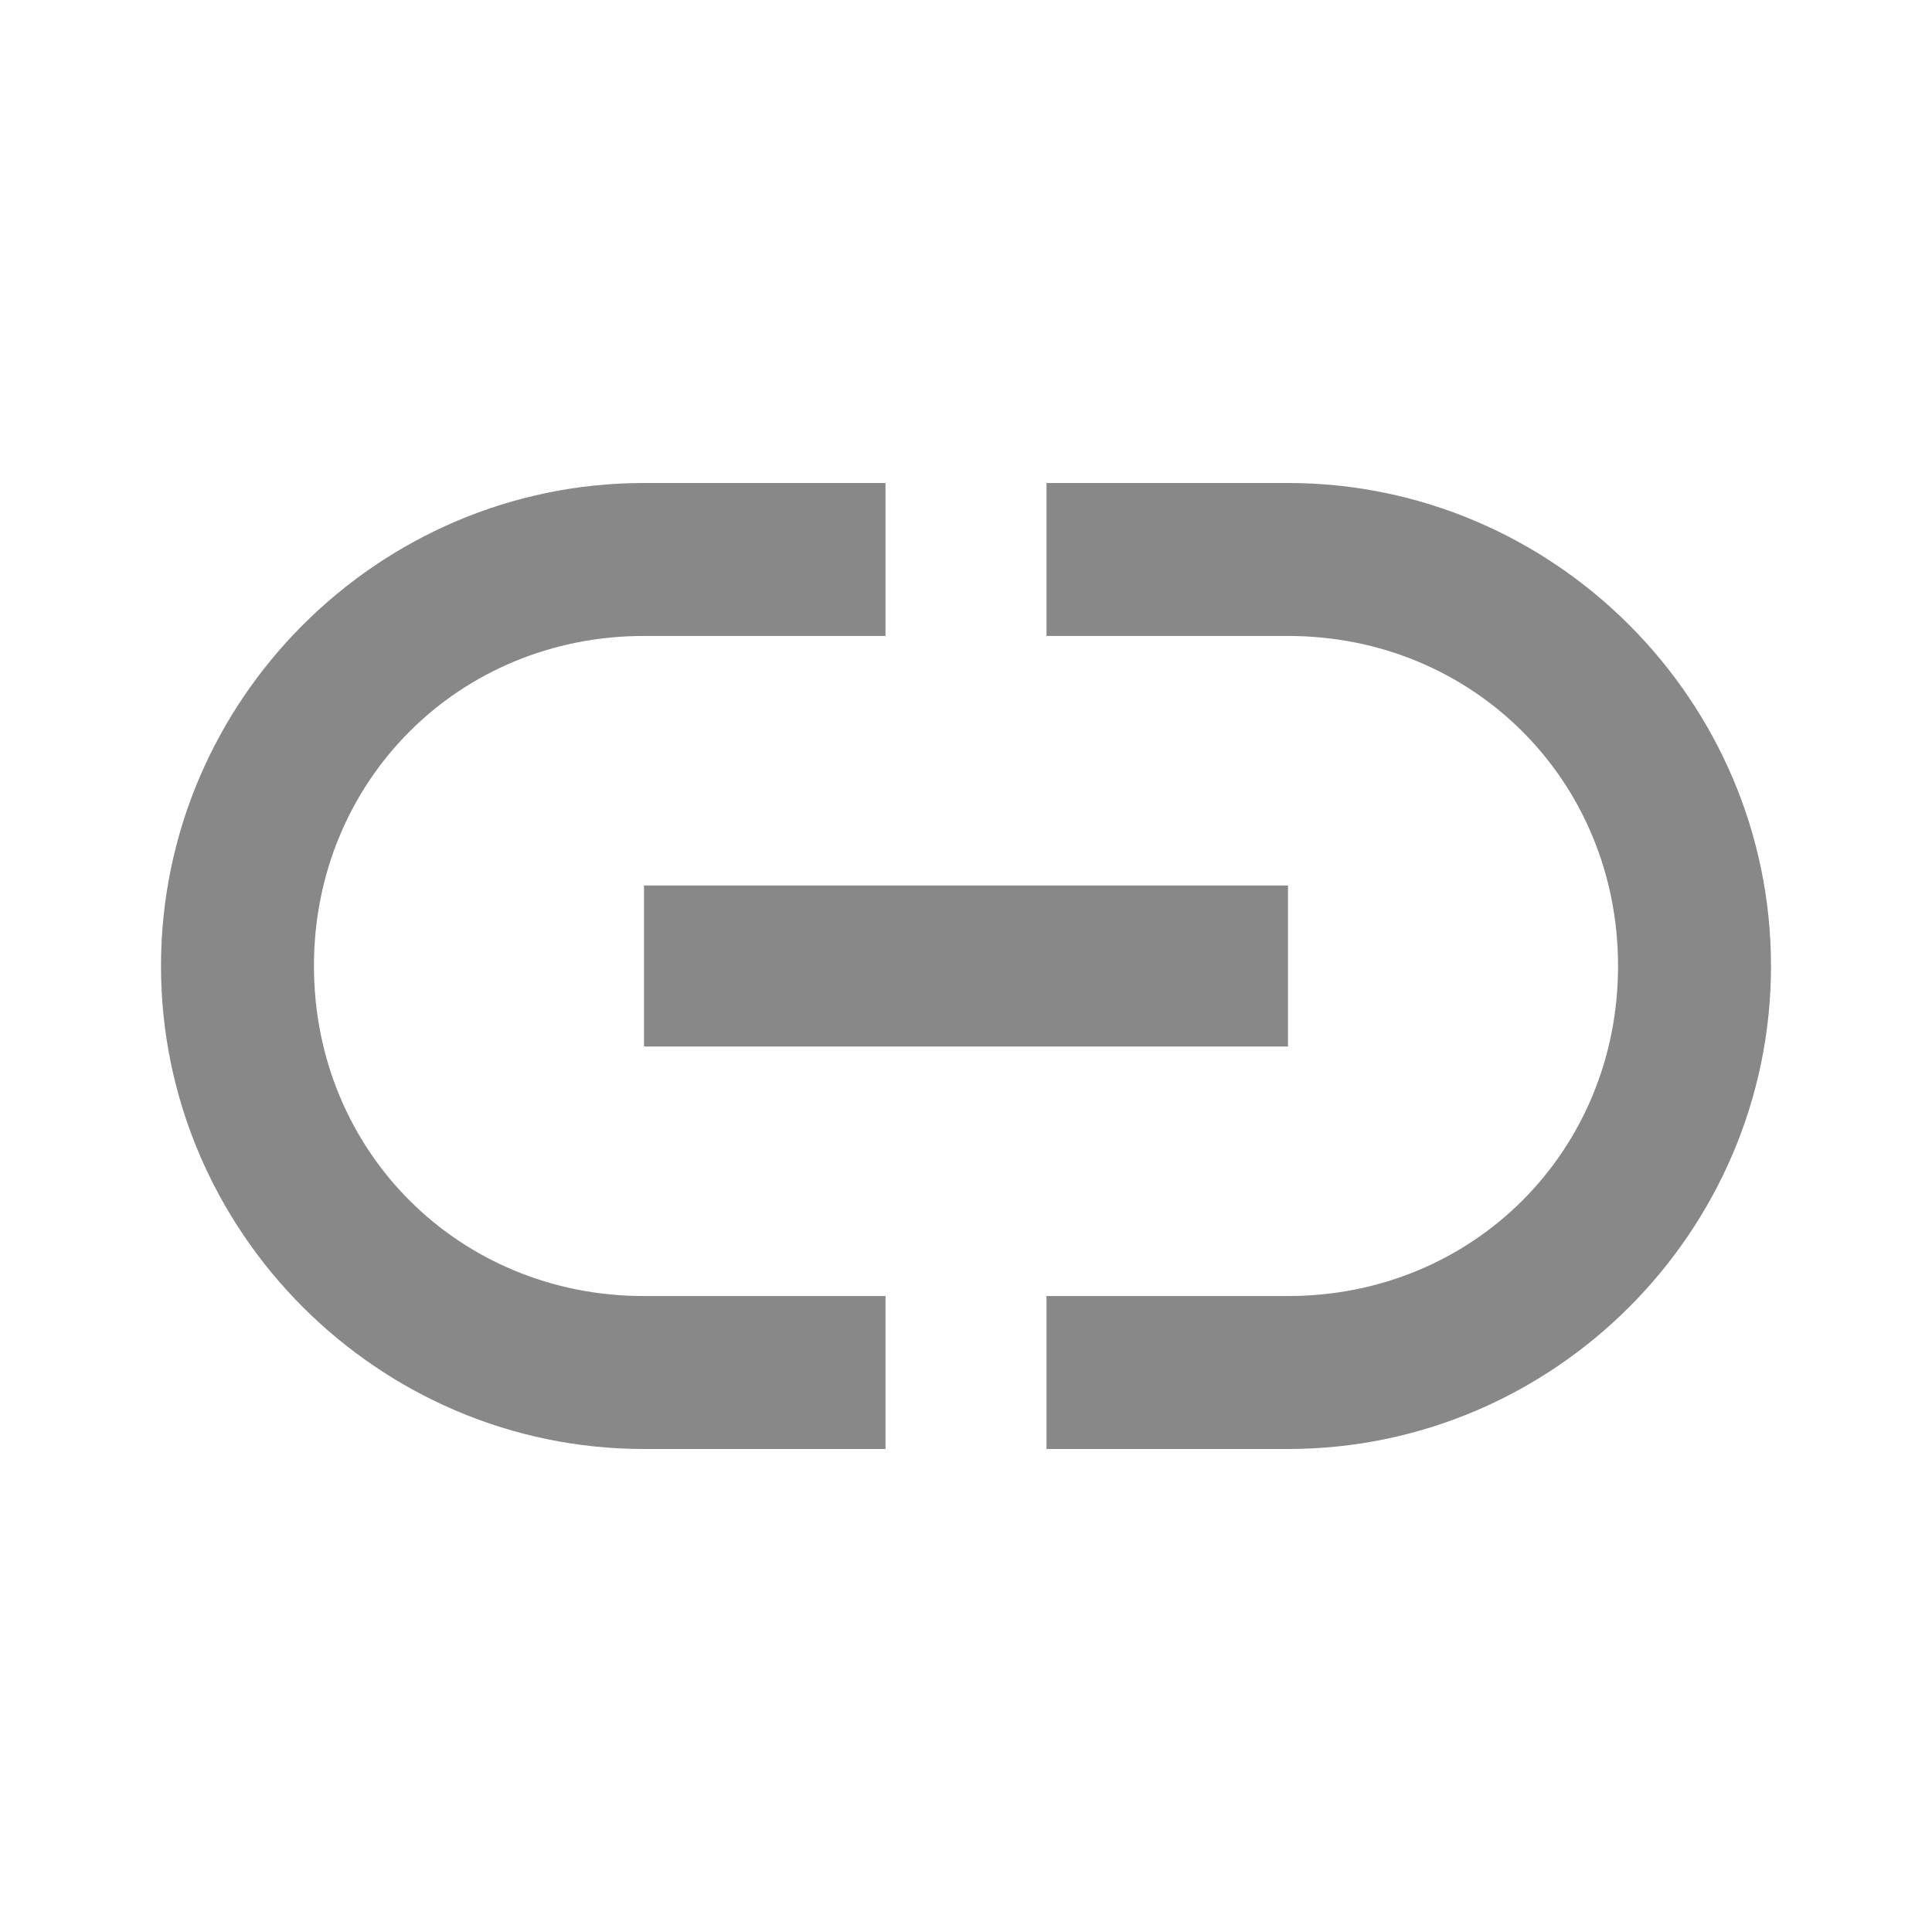
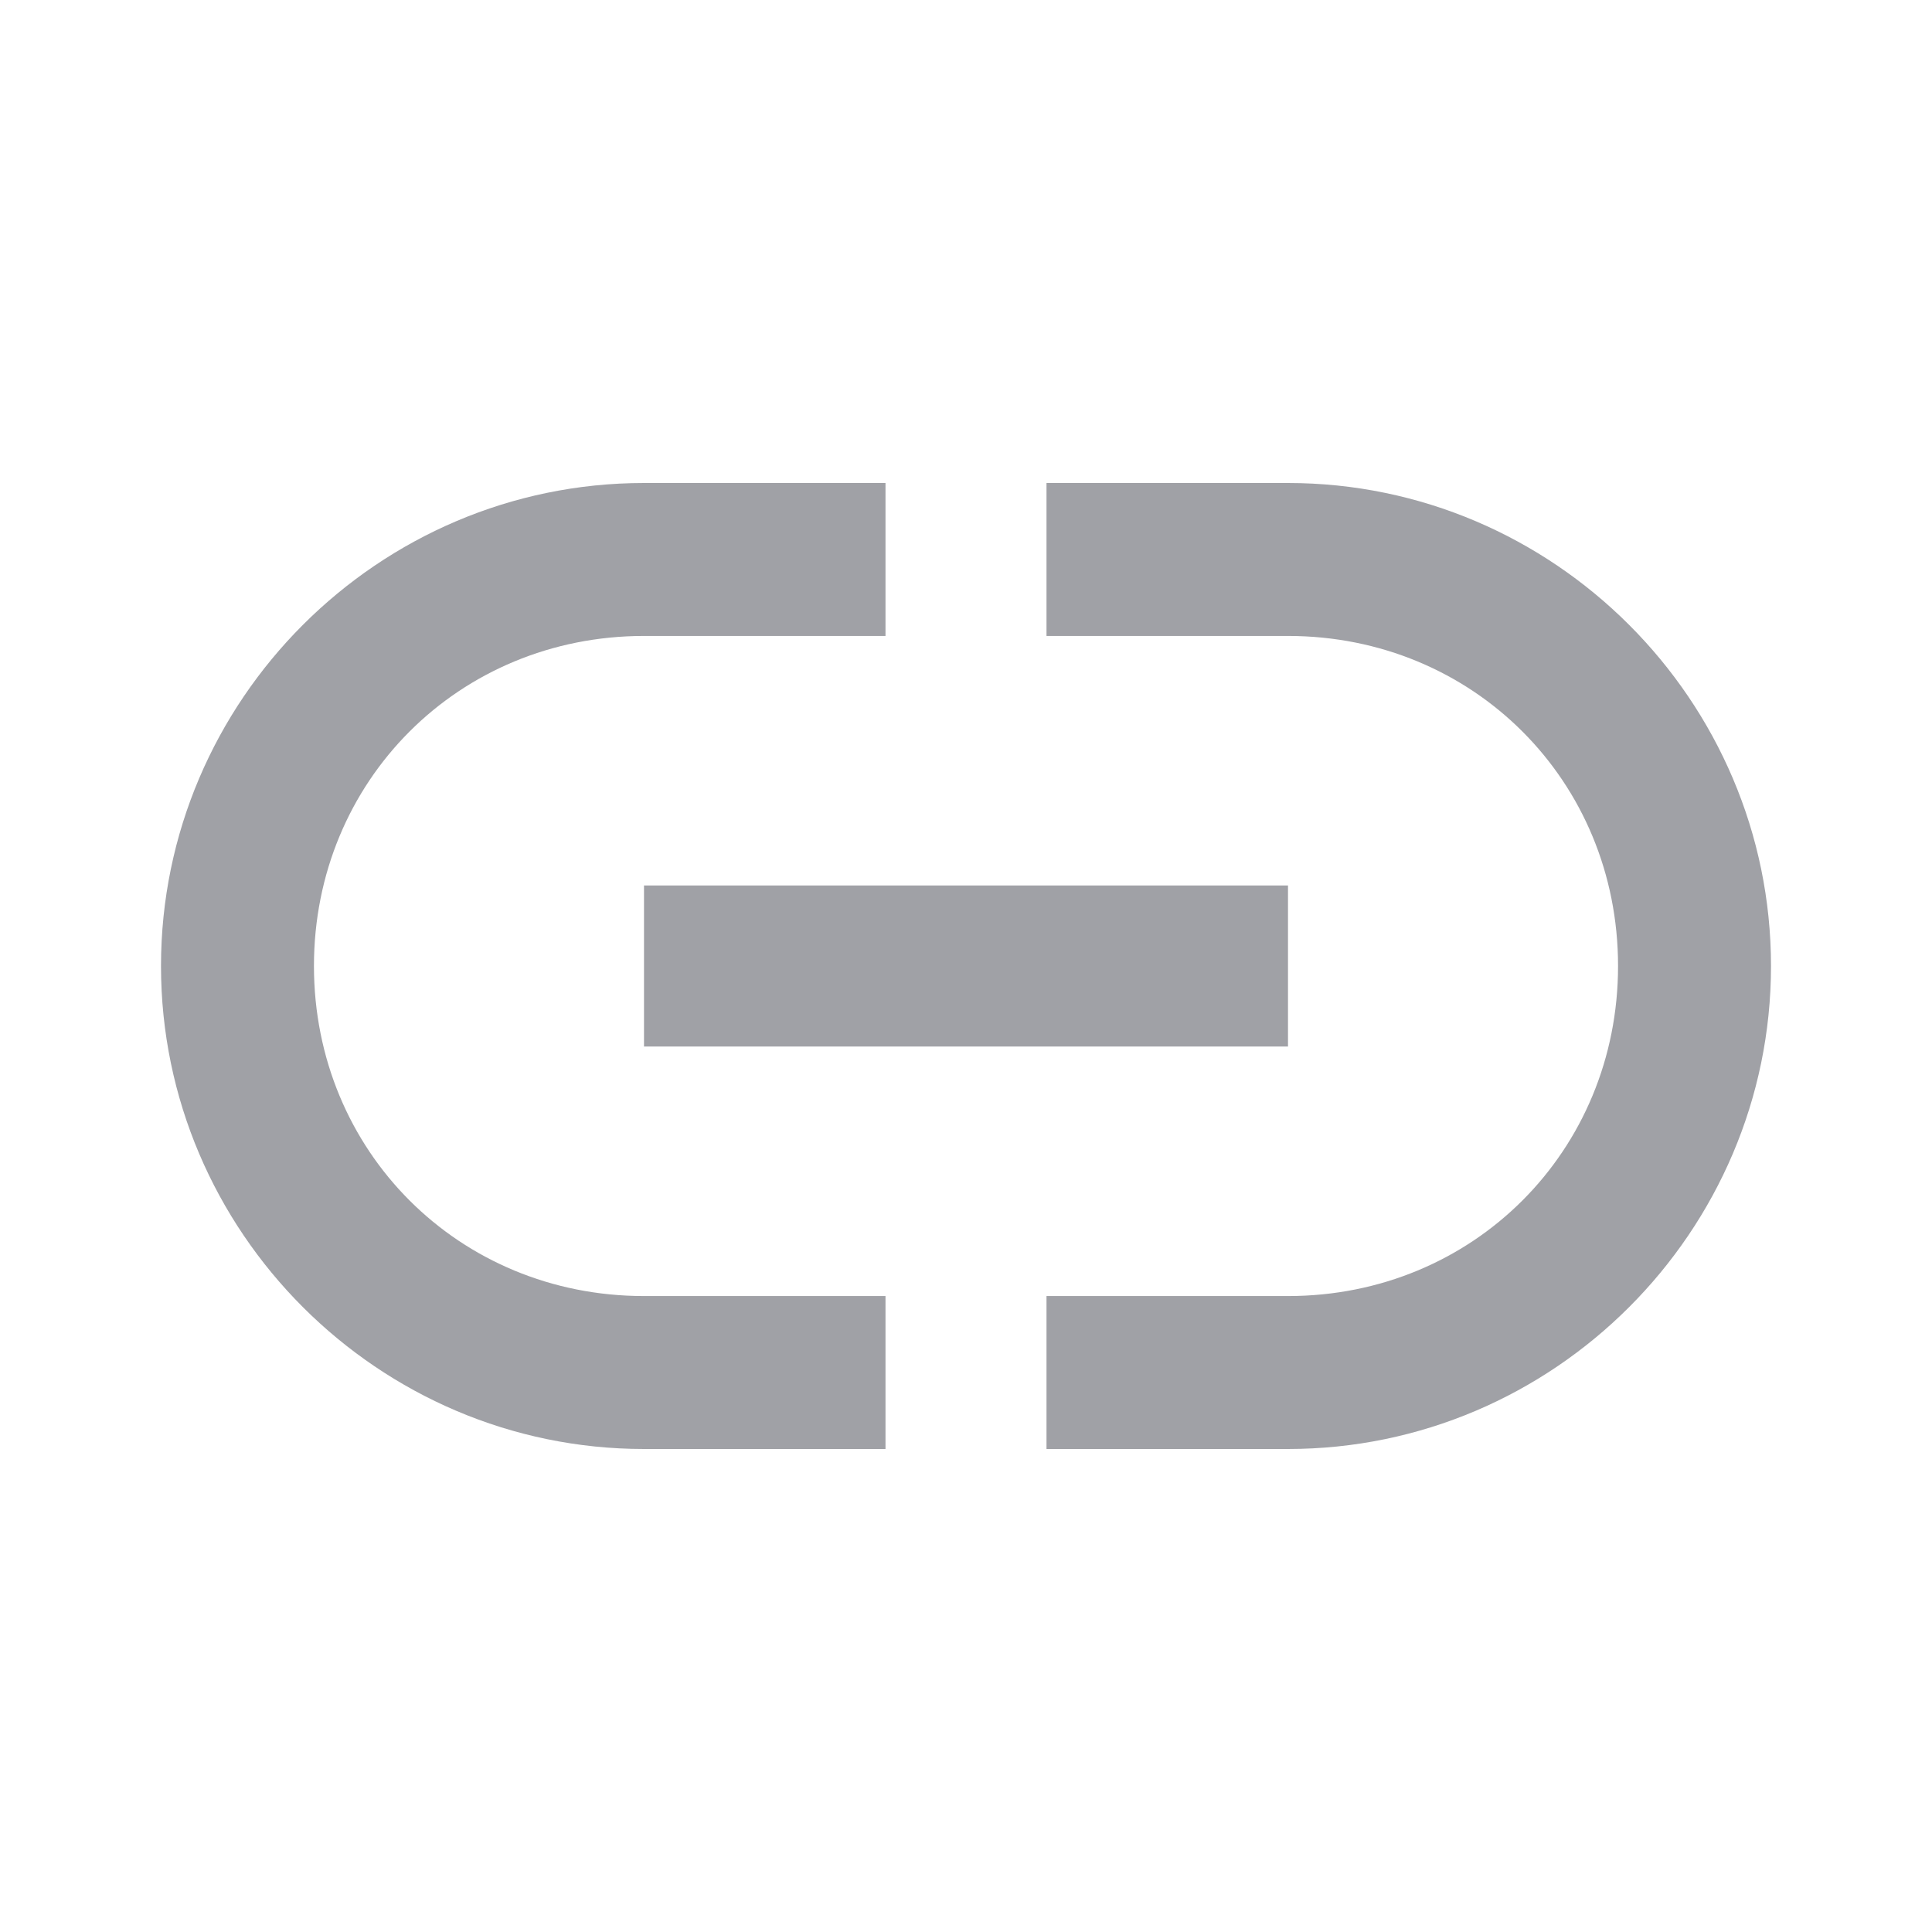
<svg xmlns="http://www.w3.org/2000/svg" version="1.1" id="Layer_1" x="0px" y="0px" viewBox="0 0 24 24" style="enable-background:new 0 0 24 24;" xml:space="preserve">
-   <style type="text/css">
- 	.st0{fill:#888888;}
- </style>
-   <path class="st0" d="M16,6h-3v1.9h3c2.3,0,4.1,1.8,4.1,4.1c0,2.3-1.8,4.1-4.1,4.1l0,0h-3V18h3c3.3,0,6-2.7,6-6C22,8.7,19.3,6,16,6   M3.9,12c0-2.3,1.8-4.1,4.1-4.1h3V6H8c-3.3,0-6,2.7-6,6s2.7,6,6,6h3v-1.9H8C5.7,16.1,3.9,14.3,3.9,12 M8,13h8v-2H8V13z" />
+   <path fill="#a0a1a6" d="M16,6h-3v1.9h3c2.3,0,4.1,1.8,4.1,4.1c0,2.3-1.8,4.1-4.1,4.1l0,0h-3V18h3c3.3,0,6-2.7,6-6C22,8.7,19.3,6,16,6   M3.9,12c0-2.3,1.8-4.1,4.1-4.1h3V6H8c-3.3,0-6,2.7-6,6s2.7,6,6,6h3v-1.9H8C5.7,16.1,3.9,14.3,3.9,12 M8,13h8v-2H8V13z" />
</svg>
